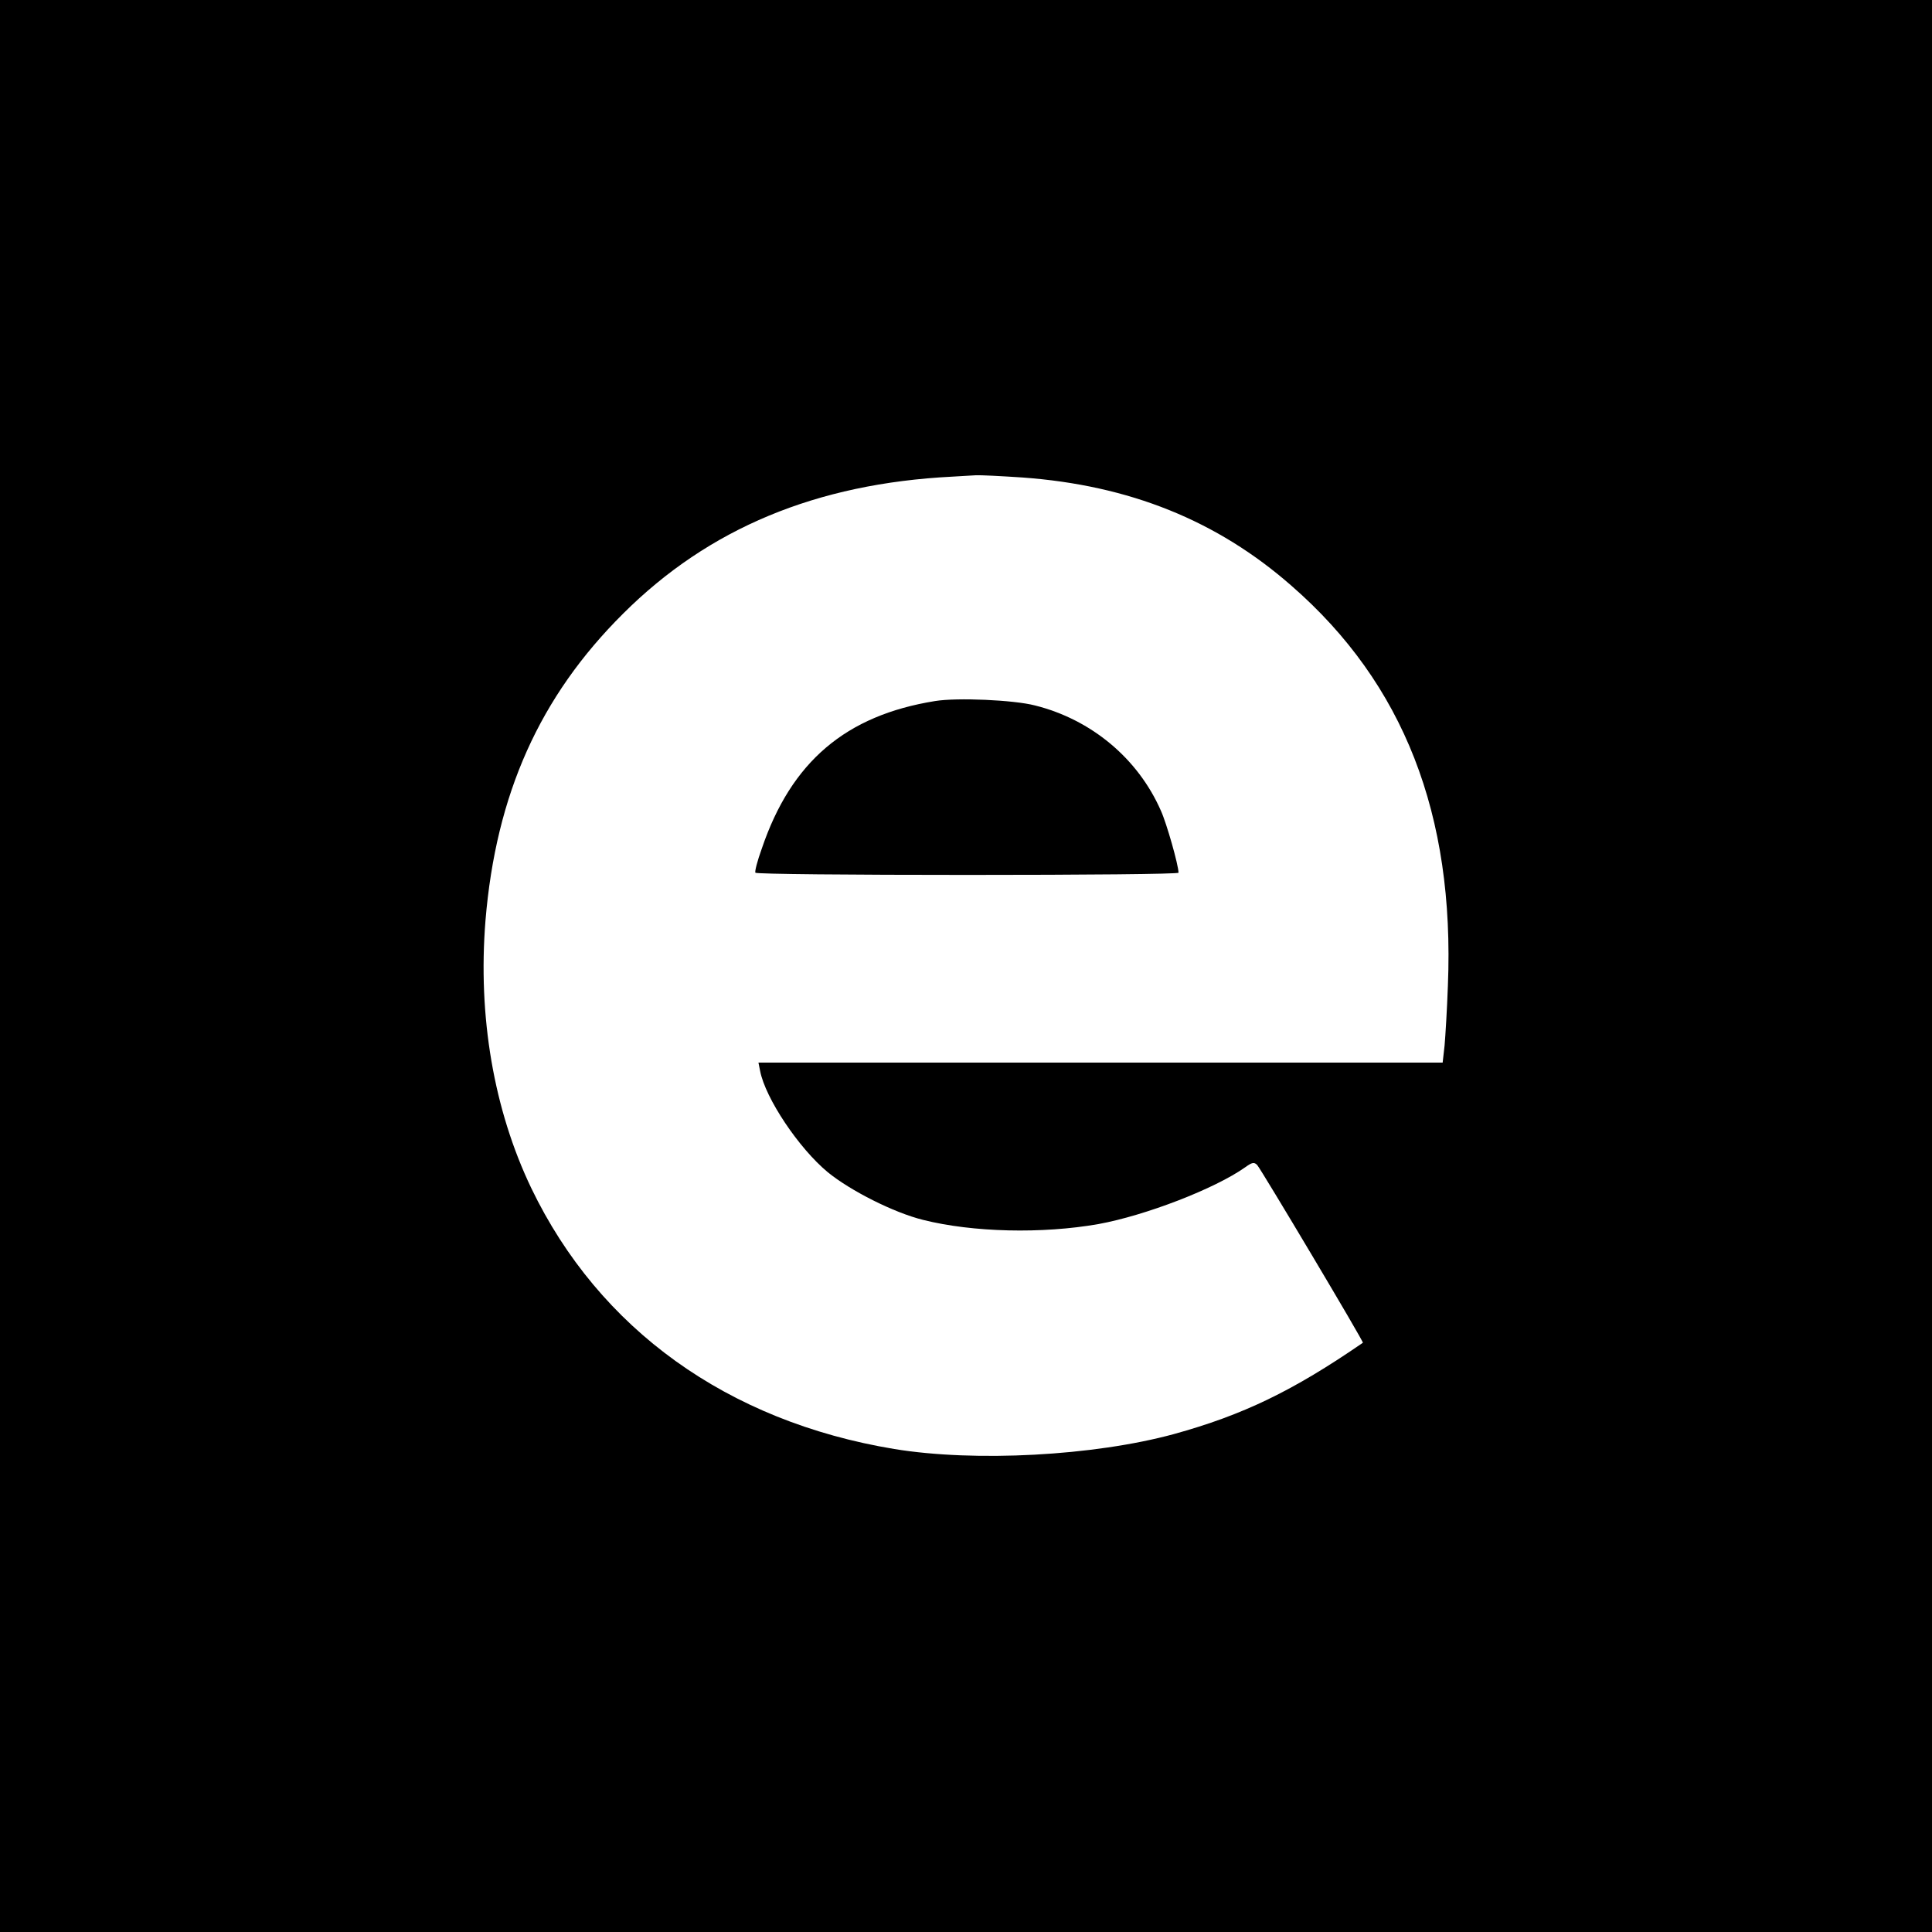
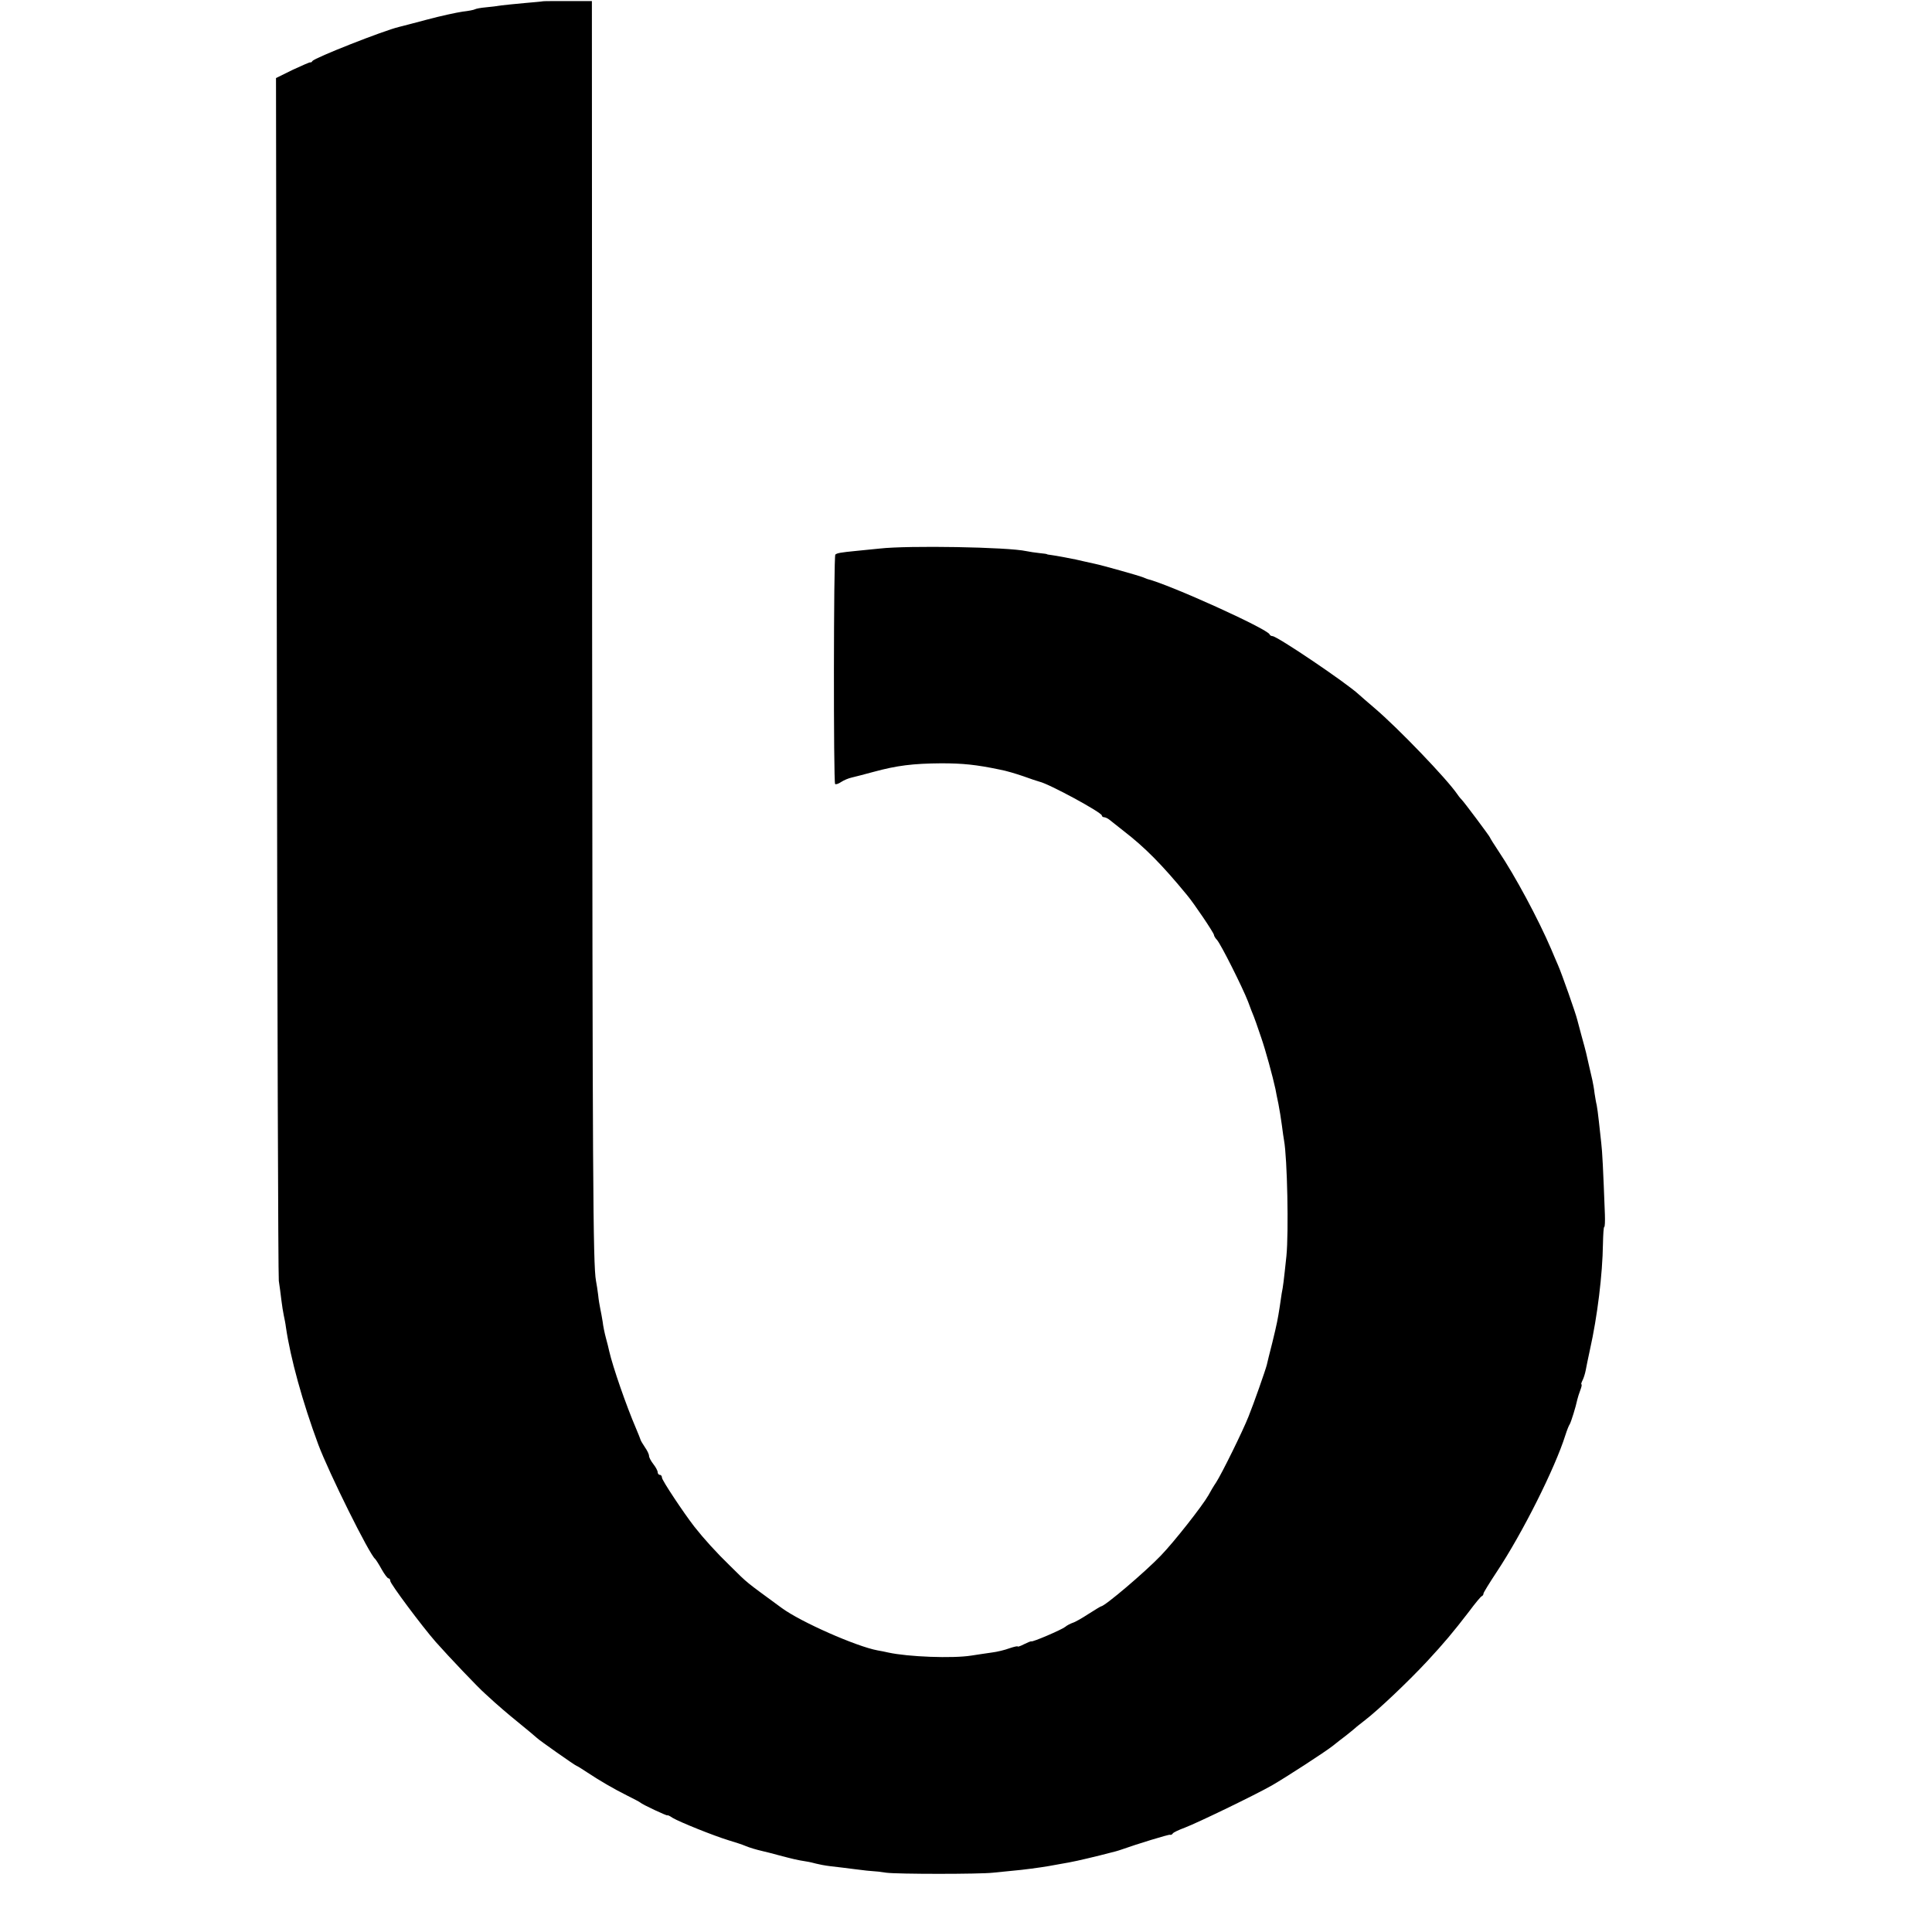
- <svg xmlns="http://www.w3.org/2000/svg" version="1.0" width="700pt" height="700pt" viewBox="0 0 700 700" preserveAspectRatio="xMidYMid meet">
-   <g transform="translate(0,700) scale(0.1,-0.1)" fill="#000000" stroke="none">
-     <path d="M0 3500 l0 -3500 3500 0 3500 0 0 3500 0 3500 -3500 0 -3500 0 0 -3500z m3704 1770 c388 -28 706 -156 976 -393 406 -354 591 -829 566 -1448 -3 -85 -9 -183 -12 -217 l-7 -62 -1240 0 -1239 0 6 -30 c19 -99 140 -280 245 -367 82 -67 240 -147 346 -173 179 -45 431 -51 635 -15 170 31 422 128 532 206 25 18 32 19 43 8 15 -17 387 -641 383 -644 -254 -175 -435 -262 -685 -331 -290 -79 -720 -102 -1013 -54 -604 100 -1069 434 -1315 945 -136 284 -194 622 -166 970 38 457 196 811 499 1112 310 309 700 471 1192 496 30 2 69 4 85 5 17 1 93 -3 169 -8z" />
-     <path d="M3388 4460 c-323 -52 -521 -219 -628 -535 -16 -44 -26 -83 -23 -87 2 -5 348 -8 769 -8 420 0 764 3 764 8 0 27 -43 179 -64 225 -83 189 -252 330 -456 381 -77 20 -282 29 -362 16z" />
+ <svg xmlns="http://www.w3.org/2000/svg" version="1.0" width="896pt" height="896pt" viewBox="0 0 896 896" preserveAspectRatio="xMidYMid meet">
+   <g transform="translate(0,896) scale(0.1,-0.1)" fill="#000000" stroke="none">
+     <path d="M2517 8954 c-1 -1 -38 -4 -82 -8 -44 -4 -93 -9 -110 -11 -16 -3 -49 -7 -72 -9 -22 -2 -45 -6 -50 -9 -5 -3 -31 -8 -58 -11 -27 -4 -102 -20 -165 -37 -63 -17 -122 -32 -130 -34 -71 -17 -391 -143 -401 -158 -3 -5 -8 -8 -10 -6 -2 1 -39 -15 -82 -35 l-77 -38 4 -2766 c2 -1522 6 -2787 9 -2812 4 -25 9 -65 12 -90 3 -25 8 -56 11 -70 3 -14 8 -38 10 -55 21 -144 77 -347 150 -544 49 -131 238 -512 264 -531 3 -3 17 -24 30 -48 13 -23 27 -42 32 -42 4 0 8 -5 8 -12 0 -13 147 -210 211 -283 62 -70 199 -214 228 -239 13 -12 33 -30 45 -41 12 -11 59 -52 106 -90 47 -38 87 -72 90 -75 8 -9 180 -130 185 -130 2 0 23 -13 47 -29 59 -39 122 -76 188 -109 30 -15 57 -29 60 -32 7 -8 125 -63 125 -59 1 2 12 -3 25 -12 32 -19 188 -82 260 -104 30 -9 64 -20 75 -25 21 -9 52 -18 82 -25 10 -2 45 -11 78 -20 61 -16 80 -21 125 -28 14 -2 34 -7 45 -10 11 -3 41 -9 67 -12 26 -3 78 -9 115 -14 38 -5 75 -9 83 -9 8 0 35 -3 60 -7 51 -7 434 -7 495 0 22 2 63 6 90 9 49 4 130 15 170 22 11 2 34 6 50 9 60 10 95 18 185 40 84 21 82 21 100 27 73 26 220 71 226 69 4 -2 10 1 13 6 3 5 29 17 56 27 58 22 325 151 404 196 64 37 245 154 283 184 14 12 41 32 59 46 18 14 37 30 43 35 6 6 27 22 46 37 60 46 199 177 290 275 76 82 119 133 192 228 29 39 56 72 61 73 4 2 7 7 7 12 0 4 27 48 60 98 121 182 272 484 320 637 7 22 16 45 20 50 6 10 28 80 35 114 2 9 8 28 14 44 6 15 8 27 5 27 -2 0 0 8 5 18 5 9 12 31 15 47 3 17 12 60 20 97 34 152 58 347 60 490 1 43 3 78 6 78 3 0 4 26 3 57 -8 212 -12 293 -17 333 -3 25 -8 70 -11 100 -3 30 -8 64 -10 75 -3 11 -7 36 -10 55 -2 19 -7 46 -10 60 -3 14 -10 43 -15 65 -11 50 -14 65 -35 140 -9 33 -18 67 -20 75 -7 30 -73 217 -89 253 -9 20 -23 54 -32 75 -60 140 -168 341 -244 454 -22 33 -40 62 -40 64 0 4 -122 167 -130 174 -3 3 -13 14 -21 26 -49 72 -275 307 -383 399 -33 28 -66 57 -75 65 -57 53 -378 270 -400 270 -5 0 -11 3 -13 8 -11 26 -461 230 -568 257 -3 1 -12 5 -20 8 -20 8 -191 56 -221 62 -13 3 -37 8 -54 12 -16 4 -32 7 -35 8 -17 4 -98 19 -115 21 -11 1 -20 3 -20 4 0 1 -16 3 -35 5 -19 2 -46 6 -60 9 -85 19 -548 27 -680 12 -30 -3 -80 -8 -110 -11 -72 -7 -88 -10 -96 -17 -8 -8 -9 -1056 -1 -1064 3 -3 16 1 29 10 12 8 34 17 48 20 14 3 59 15 100 26 110 30 184 39 315 40 99 0 161 -6 271 -29 29 -5 78 -20 110 -31 33 -12 66 -23 74 -25 45 -10 290 -143 290 -157 0 -4 5 -8 10 -8 6 0 16 -5 23 -10 7 -6 37 -29 67 -53 100 -77 179 -157 295 -298 32 -38 125 -176 125 -185 0 -4 6 -15 14 -23 18 -20 118 -219 144 -286 10 -27 22 -59 27 -70 4 -11 9 -24 11 -30 2 -5 13 -37 24 -70 19 -55 52 -175 65 -235 2 -14 9 -45 14 -70 5 -25 12 -69 16 -99 4 -30 8 -61 10 -70 15 -82 22 -425 11 -536 -13 -122 -15 -139 -22 -174 -3 -20 -7 -47 -9 -61 -9 -58 -13 -79 -34 -165 -13 -49 -24 -97 -26 -105 -6 -24 -61 -181 -85 -240 -26 -66 -123 -263 -150 -305 -11 -16 -27 -43 -36 -60 -28 -49 -159 -216 -221 -280 -73 -76 -260 -235 -277 -235 -2 0 -28 -16 -58 -35 -29 -19 -62 -38 -73 -41 -11 -4 -27 -12 -35 -19 -16 -13 -153 -72 -157 -67 -2 1 -17 -5 -33 -13 -17 -9 -30 -13 -30 -11 0 3 -17 -1 -38 -8 -21 -8 -58 -17 -83 -20 -24 -3 -66 -10 -94 -14 -87 -14 -293 -6 -385 14 -14 3 -36 8 -50 10 -98 18 -357 132 -445 197 -173 127 -153 110 -238 194 -65 63 -122 126 -167 183 -51 66 -150 215 -150 227 0 7 -4 13 -10 13 -5 0 -10 6 -10 13 0 6 -9 23 -20 37 -11 14 -20 31 -20 38 0 8 -9 26 -19 40 -10 15 -19 30 -20 34 -1 4 -11 29 -22 55 -43 100 -107 283 -124 358 -2 11 -9 38 -15 60 -6 22 -13 56 -15 75 -3 19 -8 46 -11 60 -3 14 -8 43 -10 65 -3 22 -7 51 -10 65 -14 73 -16 489 -18 3095 l-1 2840 -113 0 c-62 0 -114 0 -115 -1z" />
  </g>
</svg>
